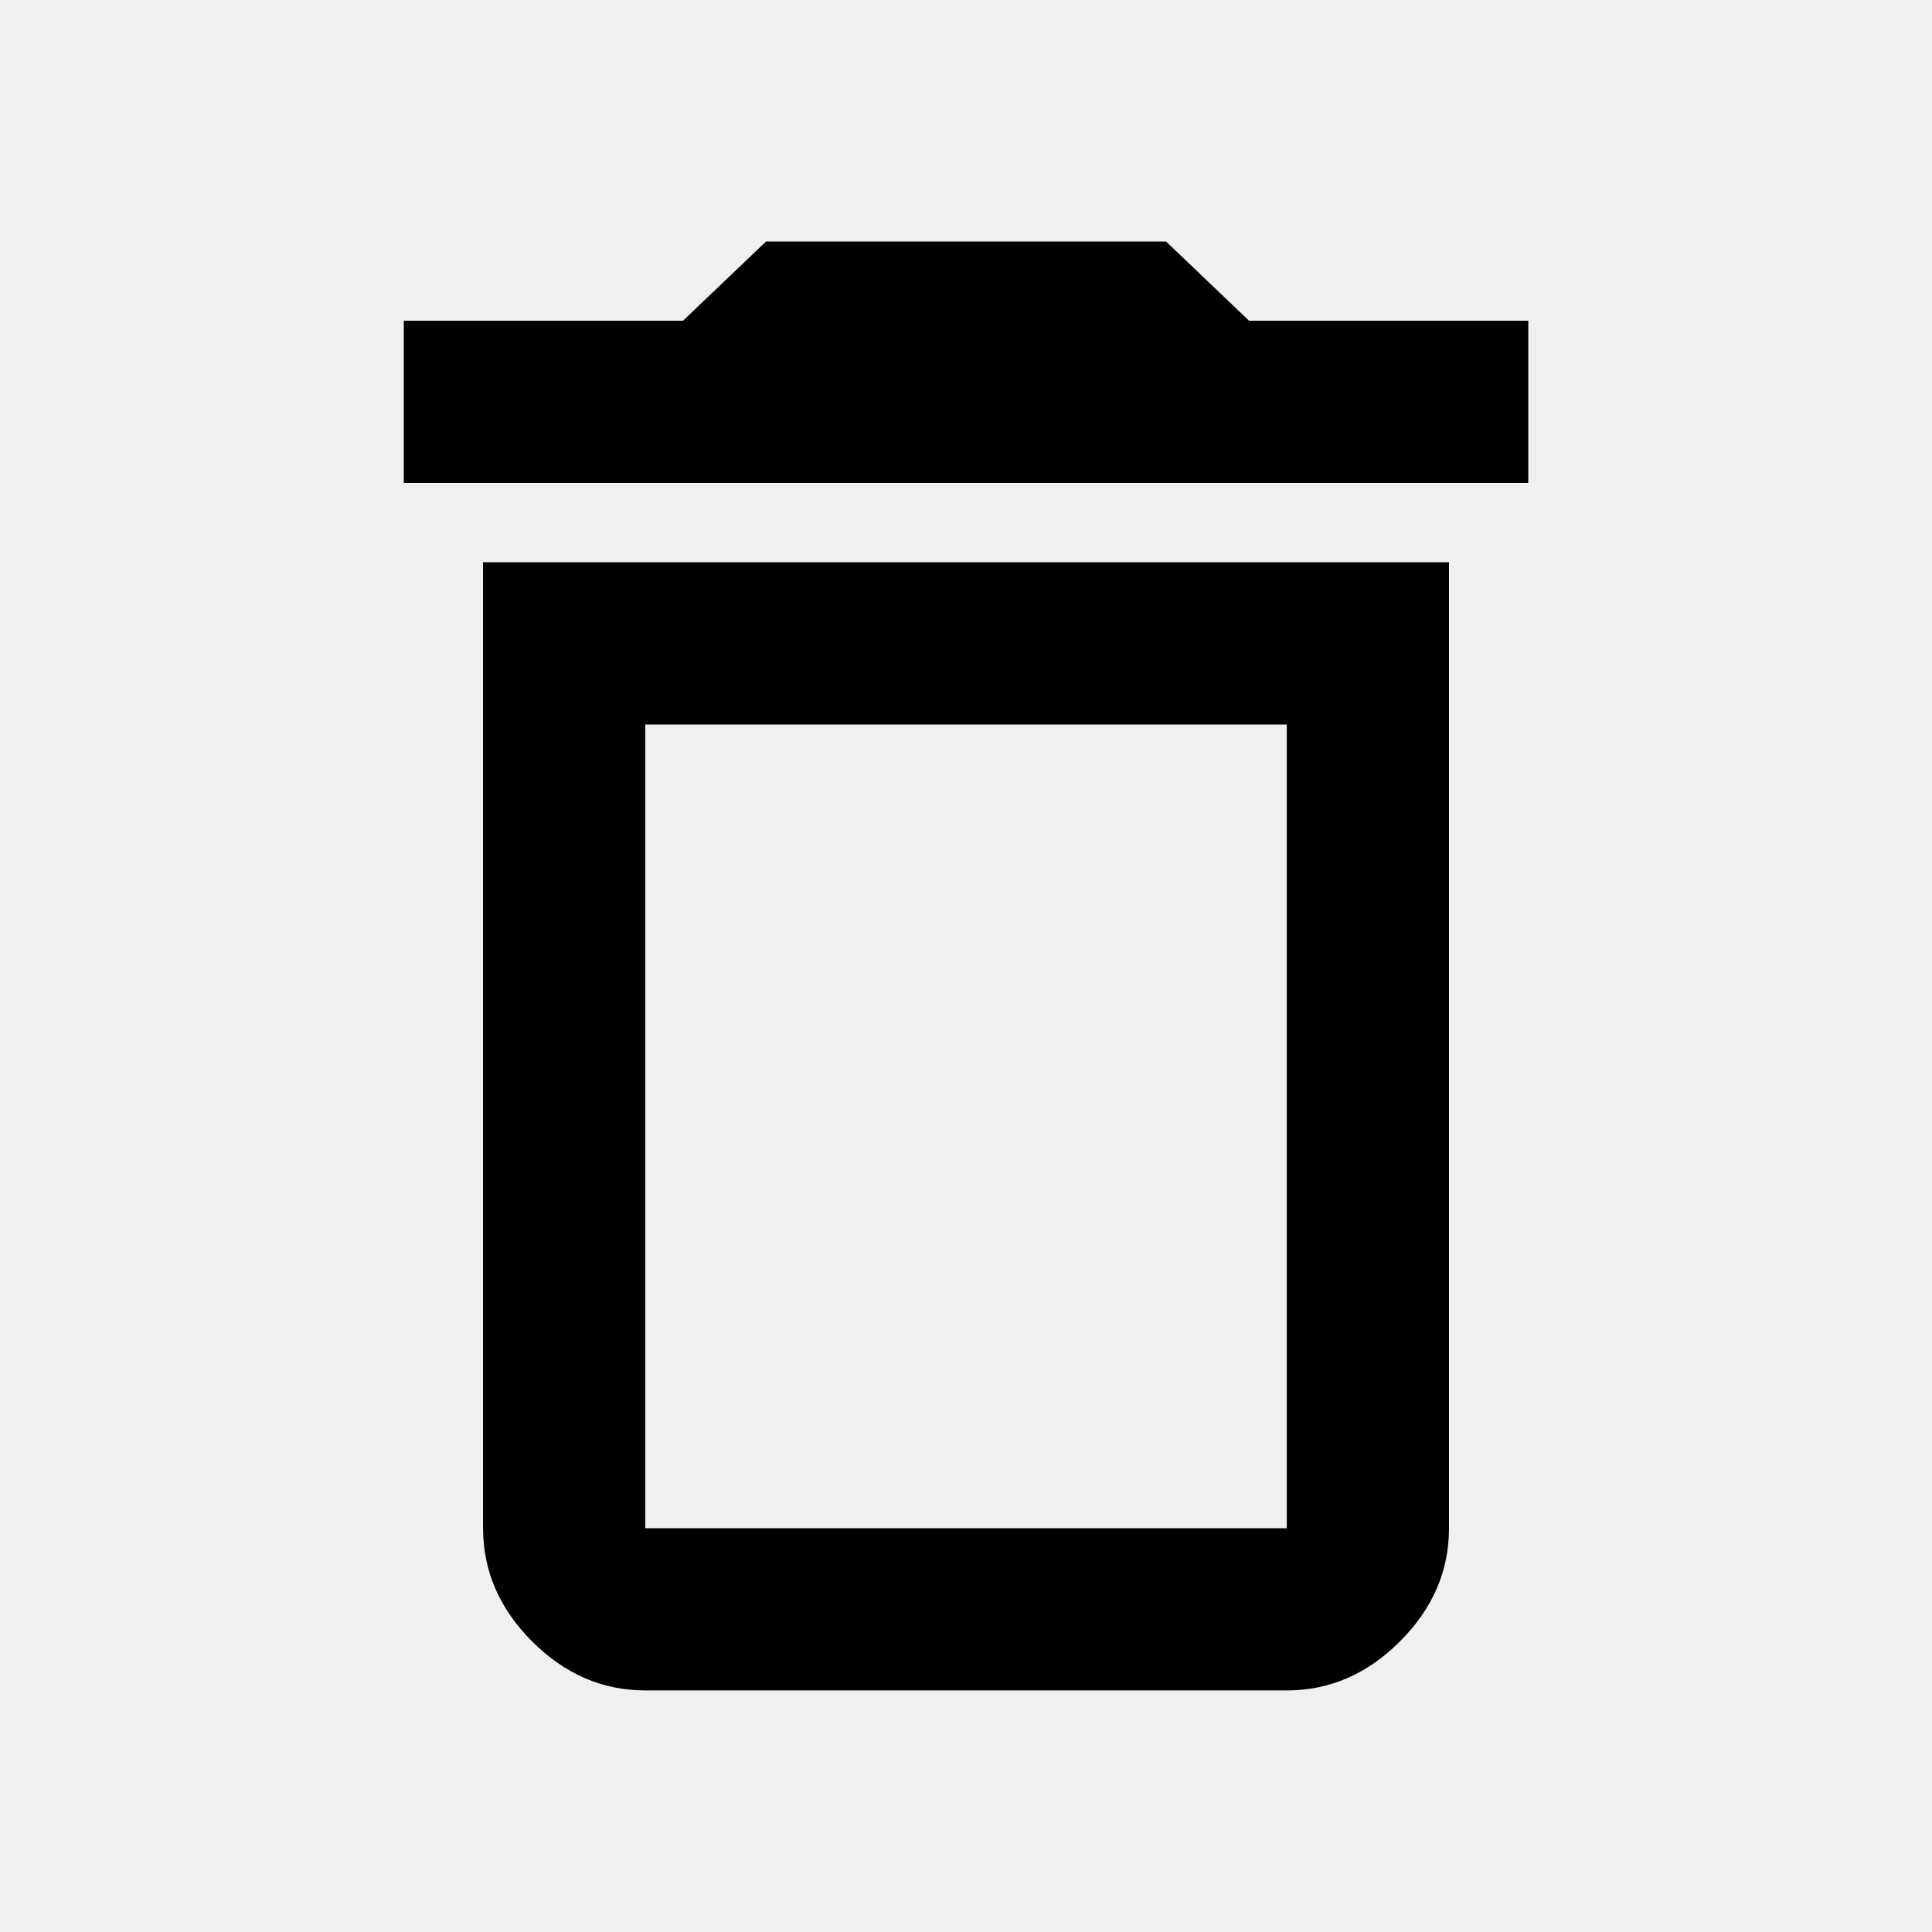
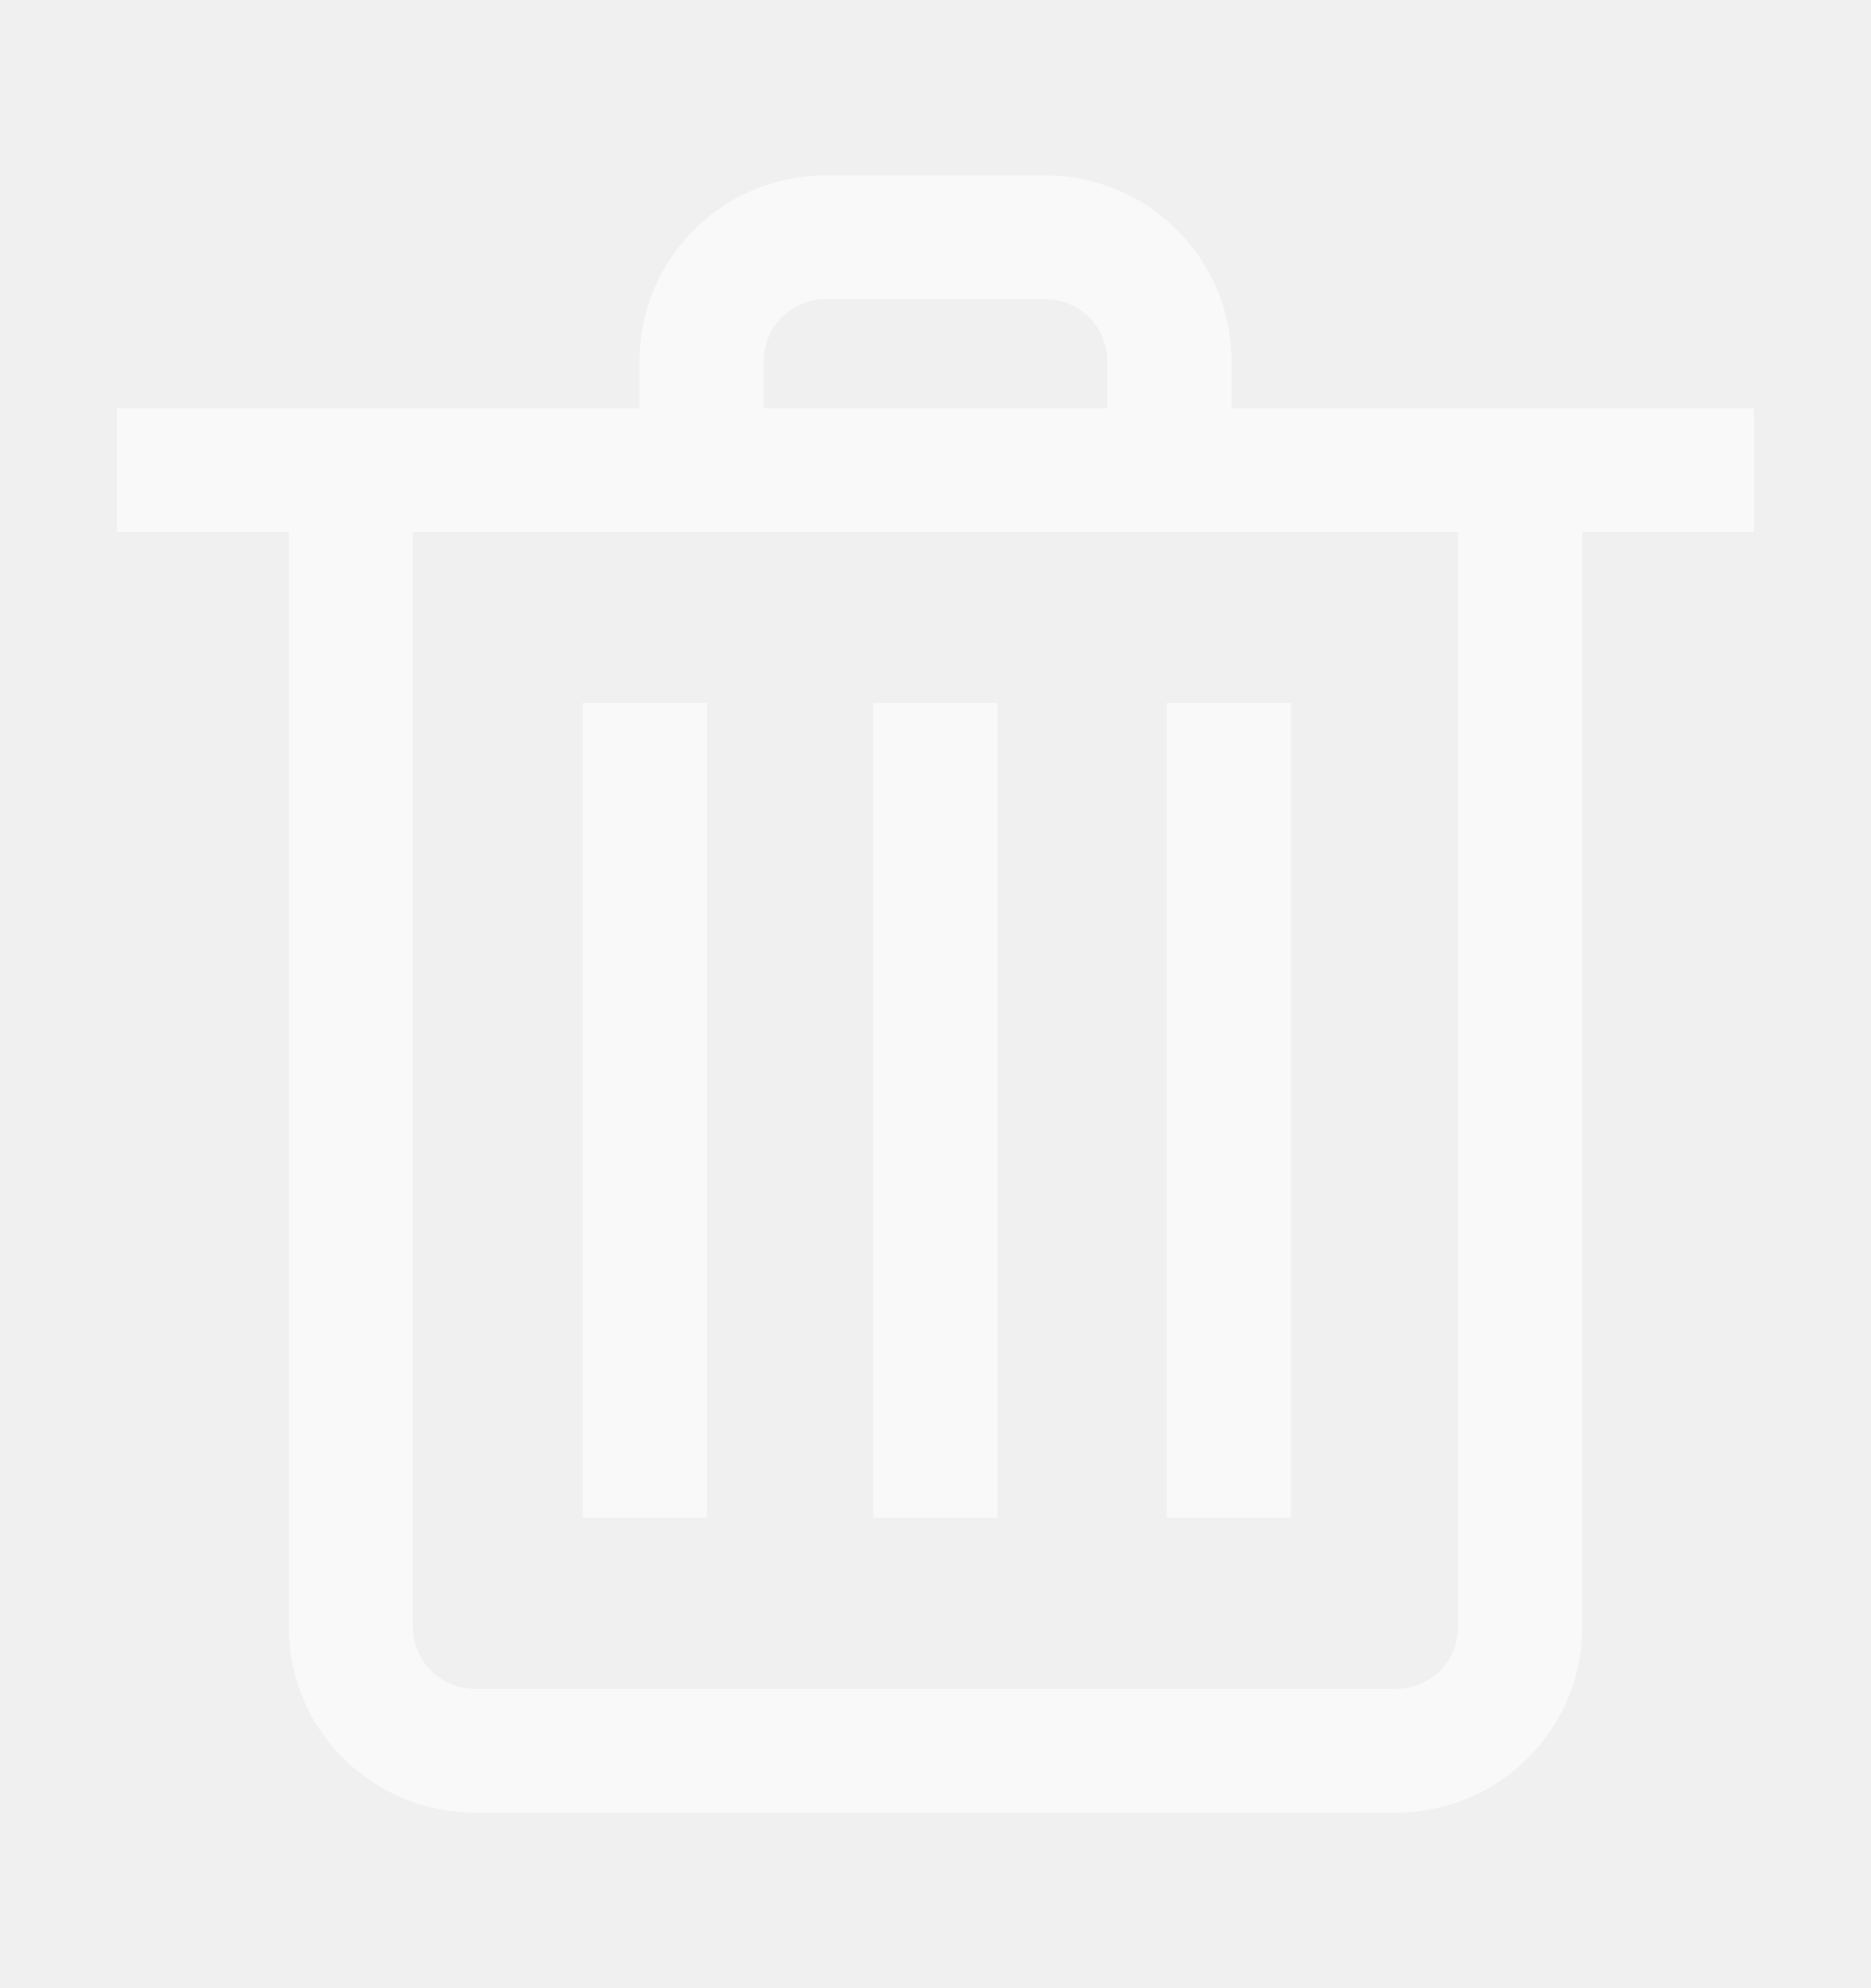
- <svg xmlns="http://www.w3.org/2000/svg" version="1.1" width="24" height="24" viewBox="0 0 24 24">
-   <path d="M15.516 3.984h3.469v2.016h-13.969v-2.016h3.469l1.031-0.984h4.969zM8.016 9v9.984h7.969v-9.984h-7.969zM6 18.984v-12h12v12q0 0.797-0.609 1.406t-1.406 0.609h-7.969q-0.797 0-1.406-0.609t-0.609-1.406z" />
+ <svg xmlns="http://www.w3.org/2000/svg" width="16" height="17" viewBox="0 0 16 17" fill="none">
+   <path d="M7.469 6.011V12.979H8.531V6.011H7.469Z" fill="white" fill-opacity="0.6" />
+   <path d="M4.983 12.979V6.011H6.046V12.979H4.983Z" fill="white" fill-opacity="0.6" />
+   <path d="M9.977 6.011V12.979H11.039V6.011H9.977Z" fill="white" fill-opacity="0.6" />
+   <path d="M7.063 1.5C6.182 1.5 5.469 2.21 5.469 3.087V3.491H1V4.549H2.469V13.913C2.469 14.79 3.182 15.5 4.062 15.5H11.938C12.818 15.5 13.531 14.79 13.531 13.913V4.549H15V3.491H10.531V3.087C10.531 2.21 9.818 1.5 8.938 1.5H7.063ZM9.469 3.491H6.531V3.087C6.531 2.795 6.769 2.558 7.063 2.558H8.938C9.231 2.558 9.469 2.795 9.469 3.087V3.491ZM3.531 13.913V4.549H12.469V13.913C12.469 14.205 12.231 14.442 11.938 14.442H4.062C3.769 14.442 3.531 14.205 3.531 13.913Z" fill="white" fill-opacity="0.6" />
</svg>
